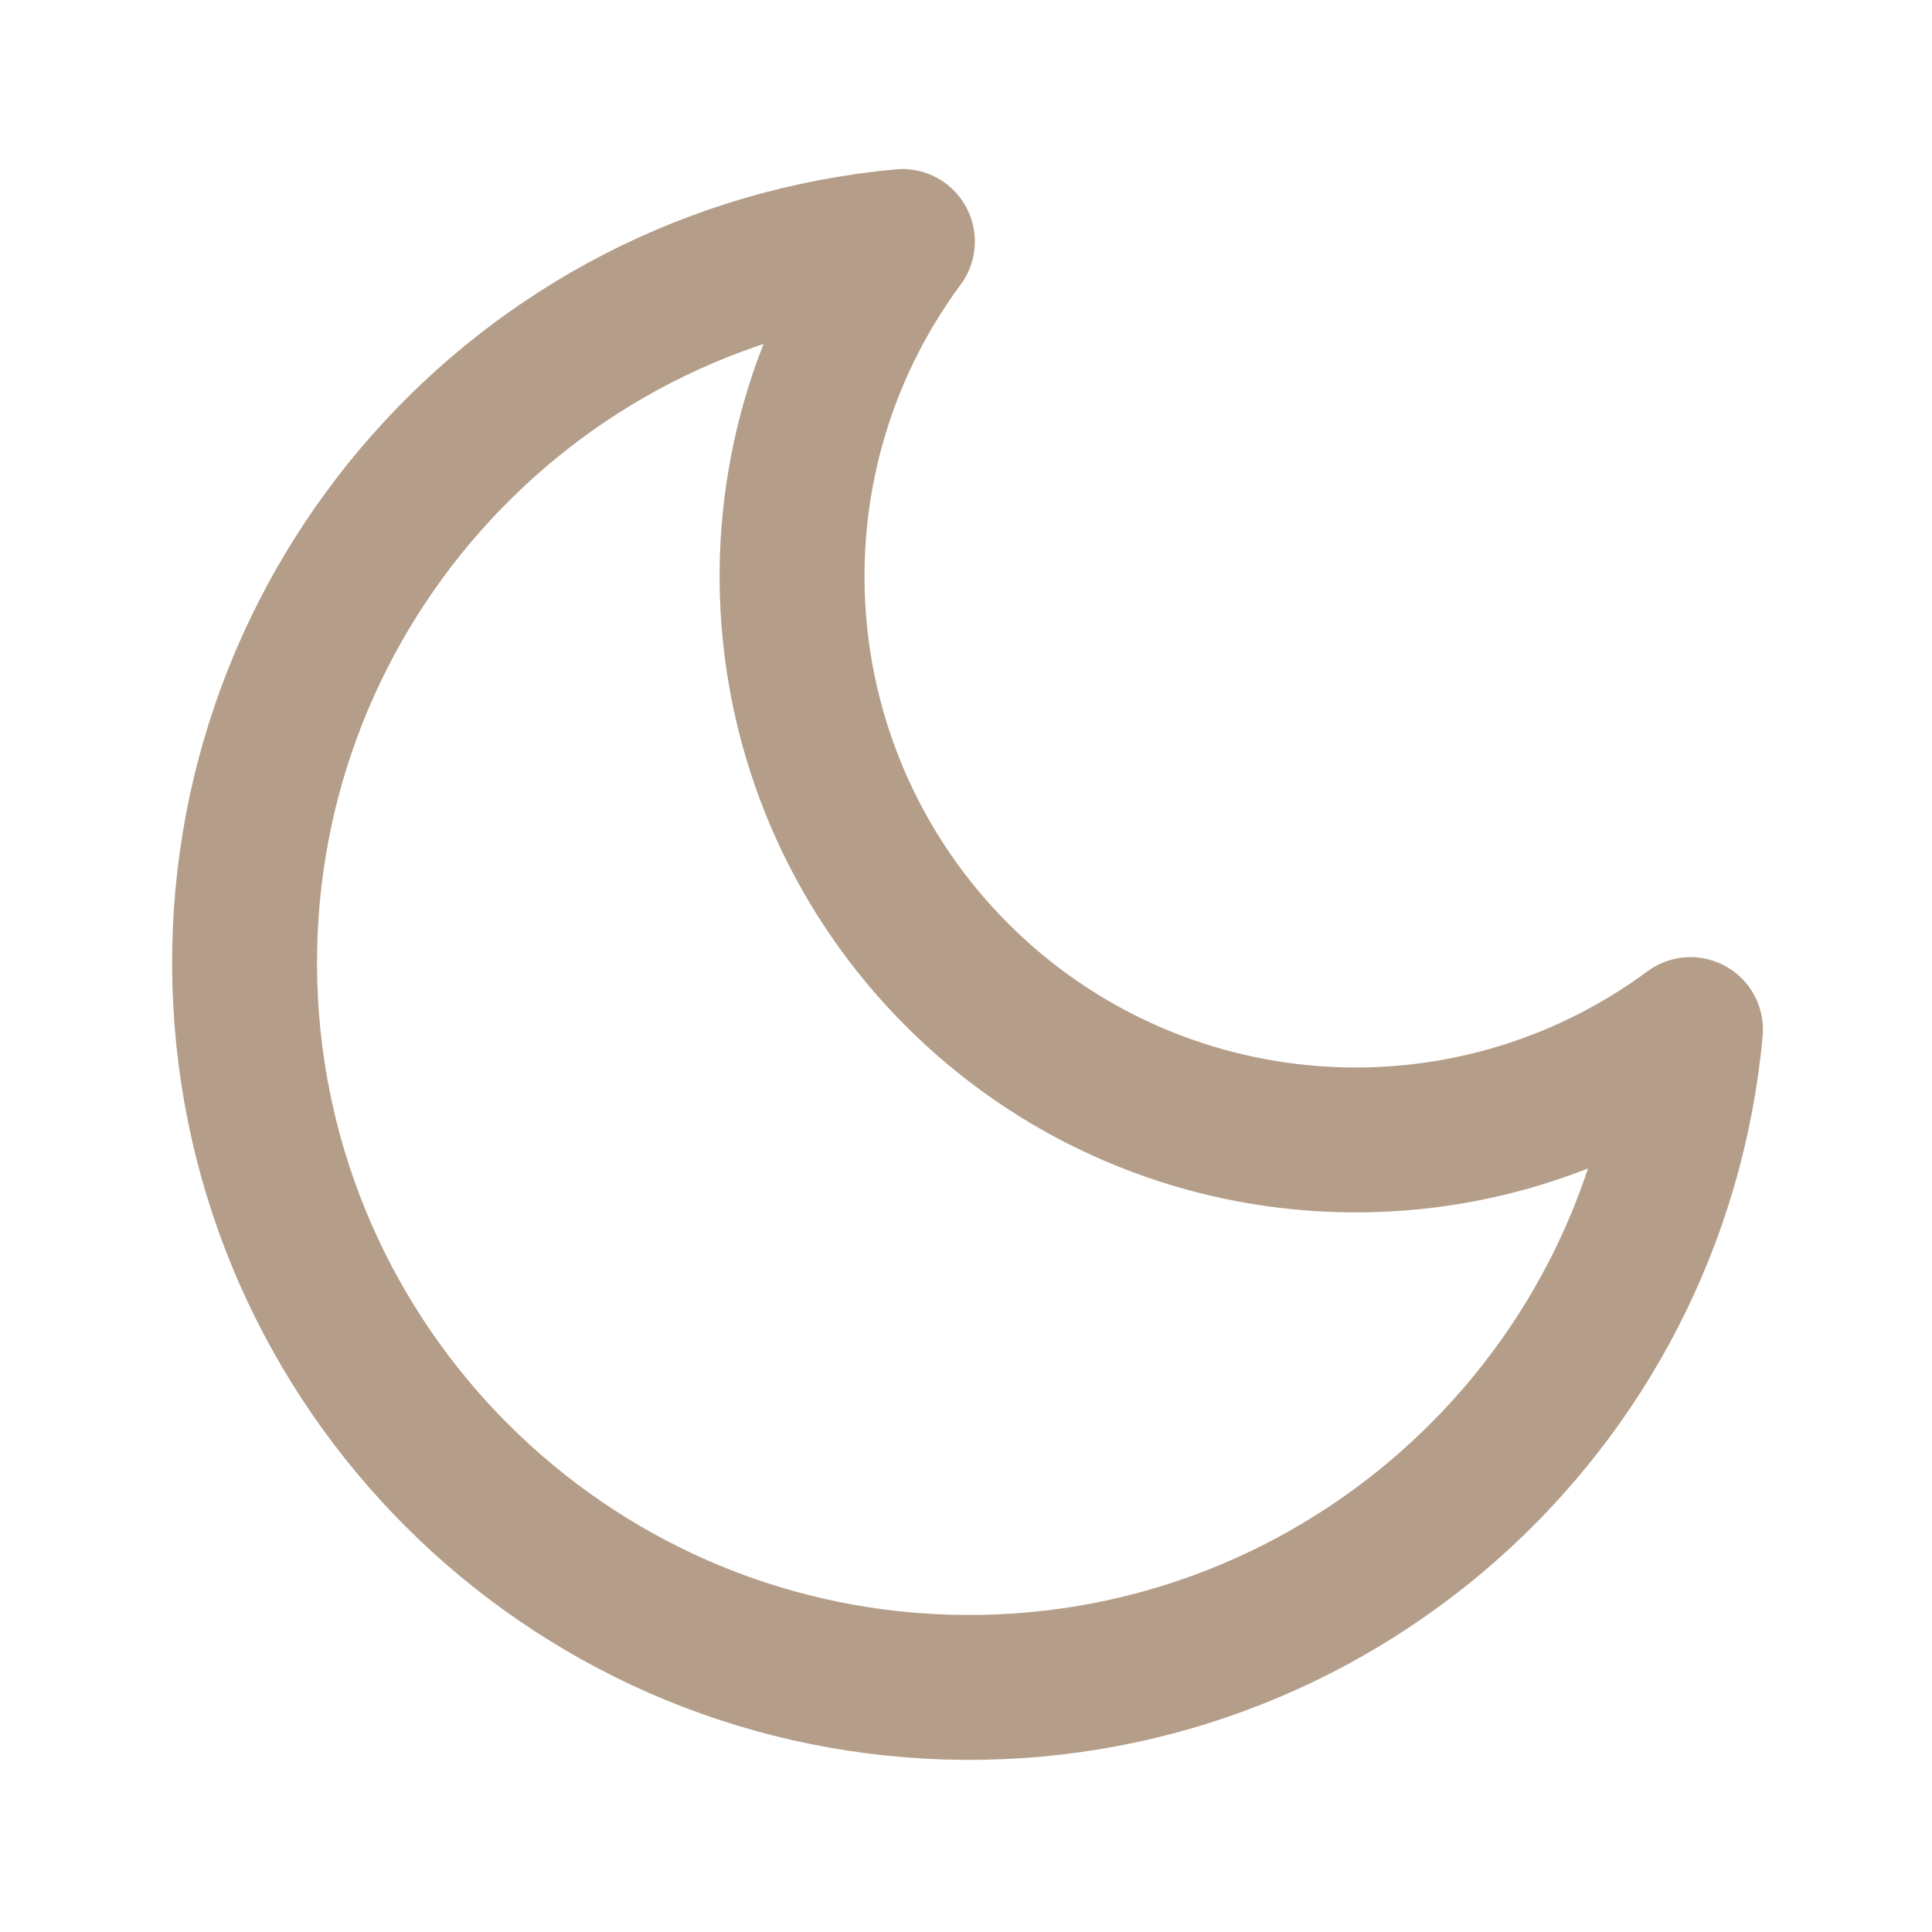
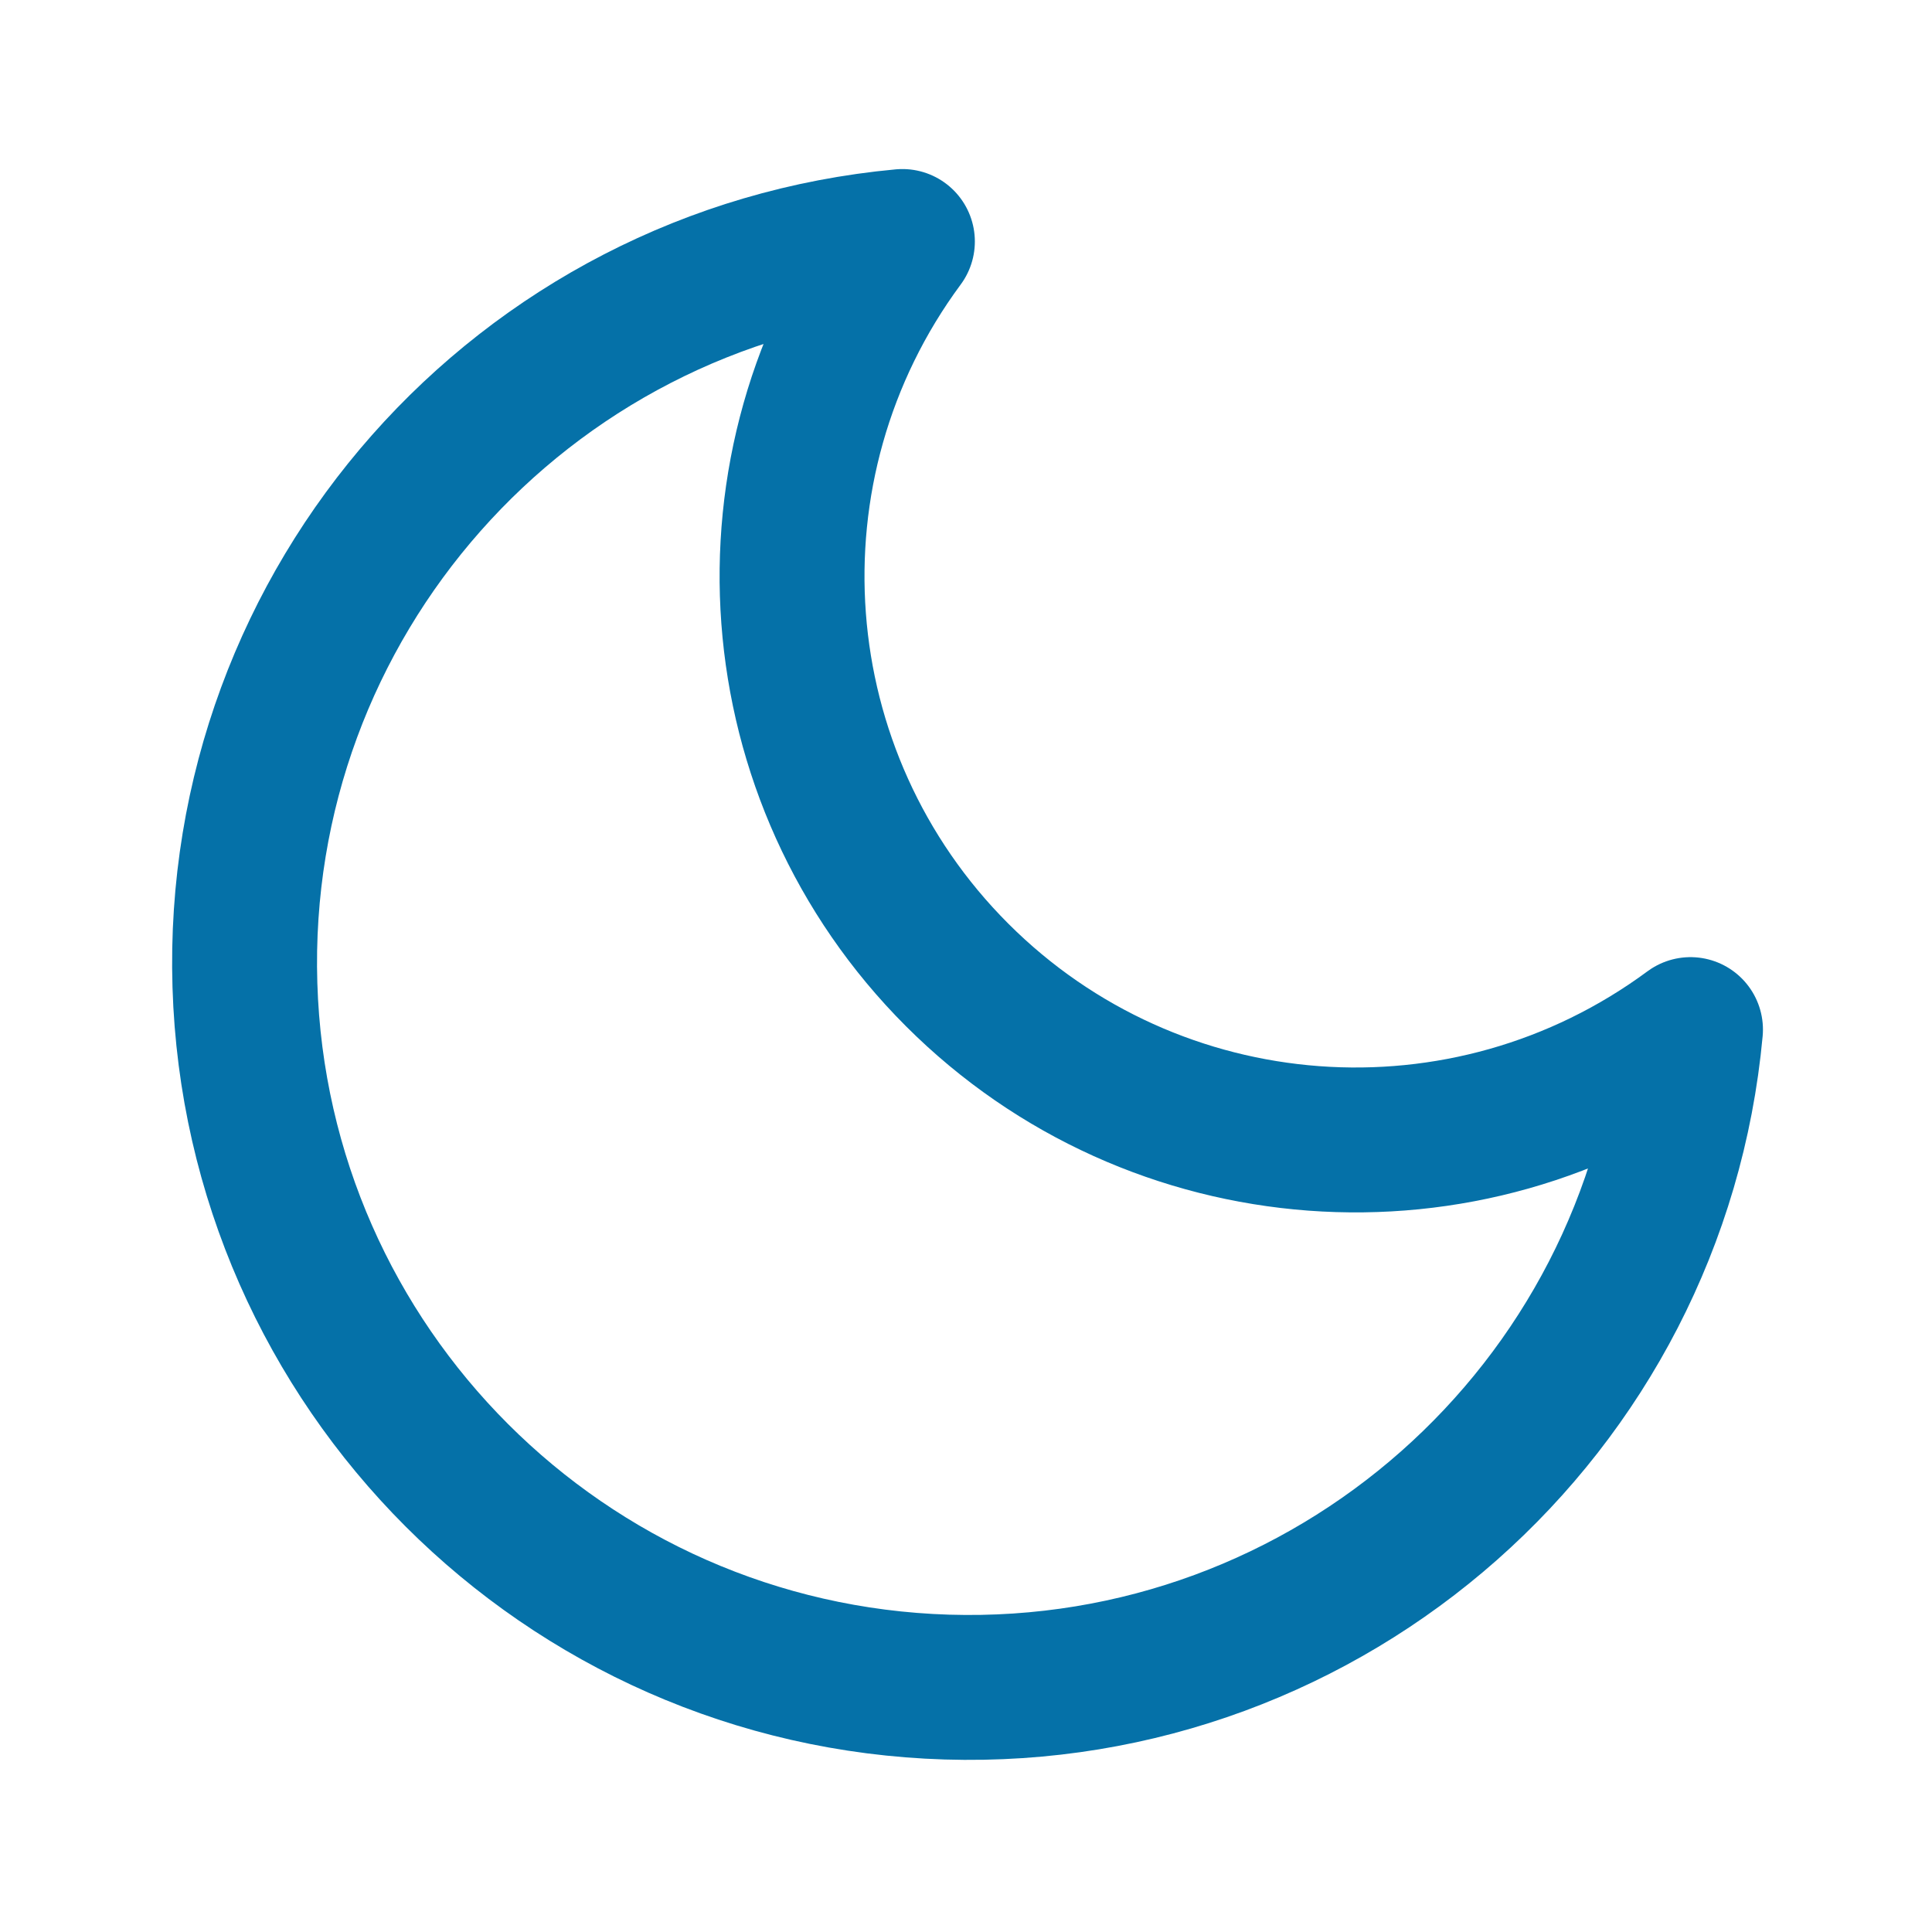
- <svg xmlns="http://www.w3.org/2000/svg" viewBox="0 0 24 24" fill="none" stroke="#B49E89" stroke-width="1.8" stroke-linecap="round" stroke-linejoin="round">
+ <svg xmlns="http://www.w3.org/2000/svg" viewBox="0 0 24 24" fill="none" stroke="#0571A8" stroke-width="1.8" stroke-linecap="round" stroke-linejoin="round">
  <path d="M21 12.79A9 9 0 1 1 11.21 3 7 7 0 0 0 21 12.79z" />
</svg>
